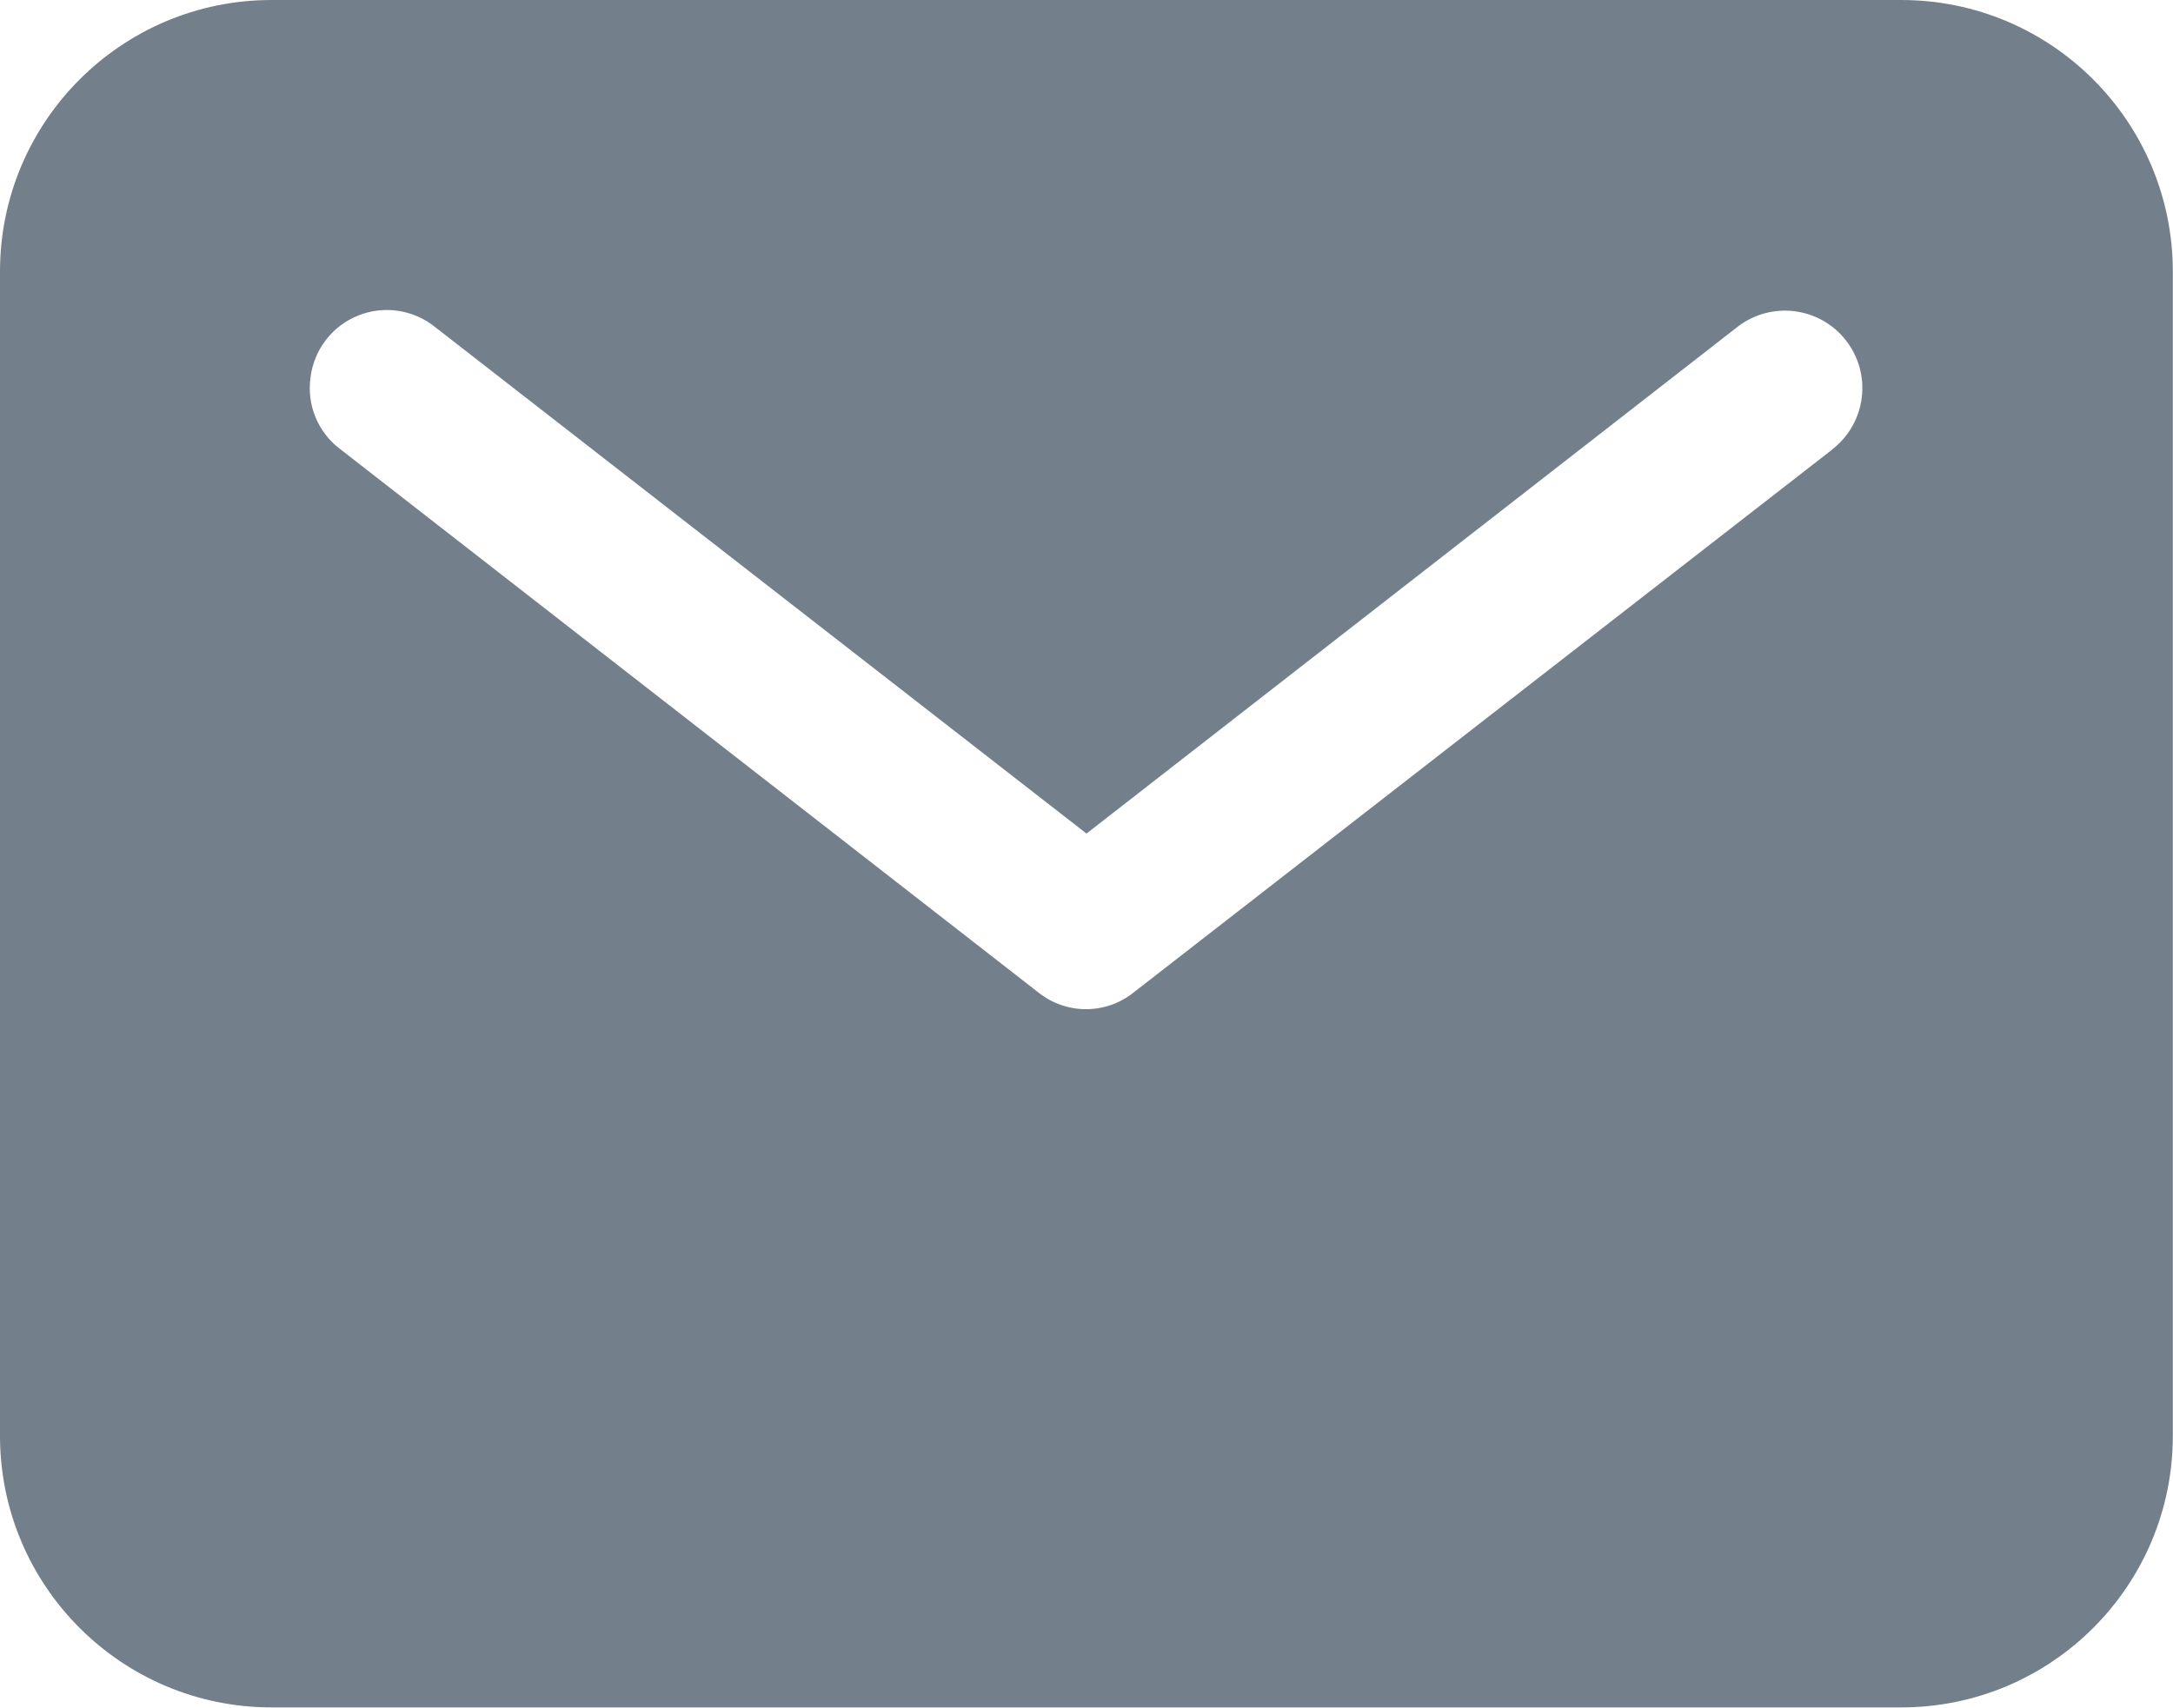
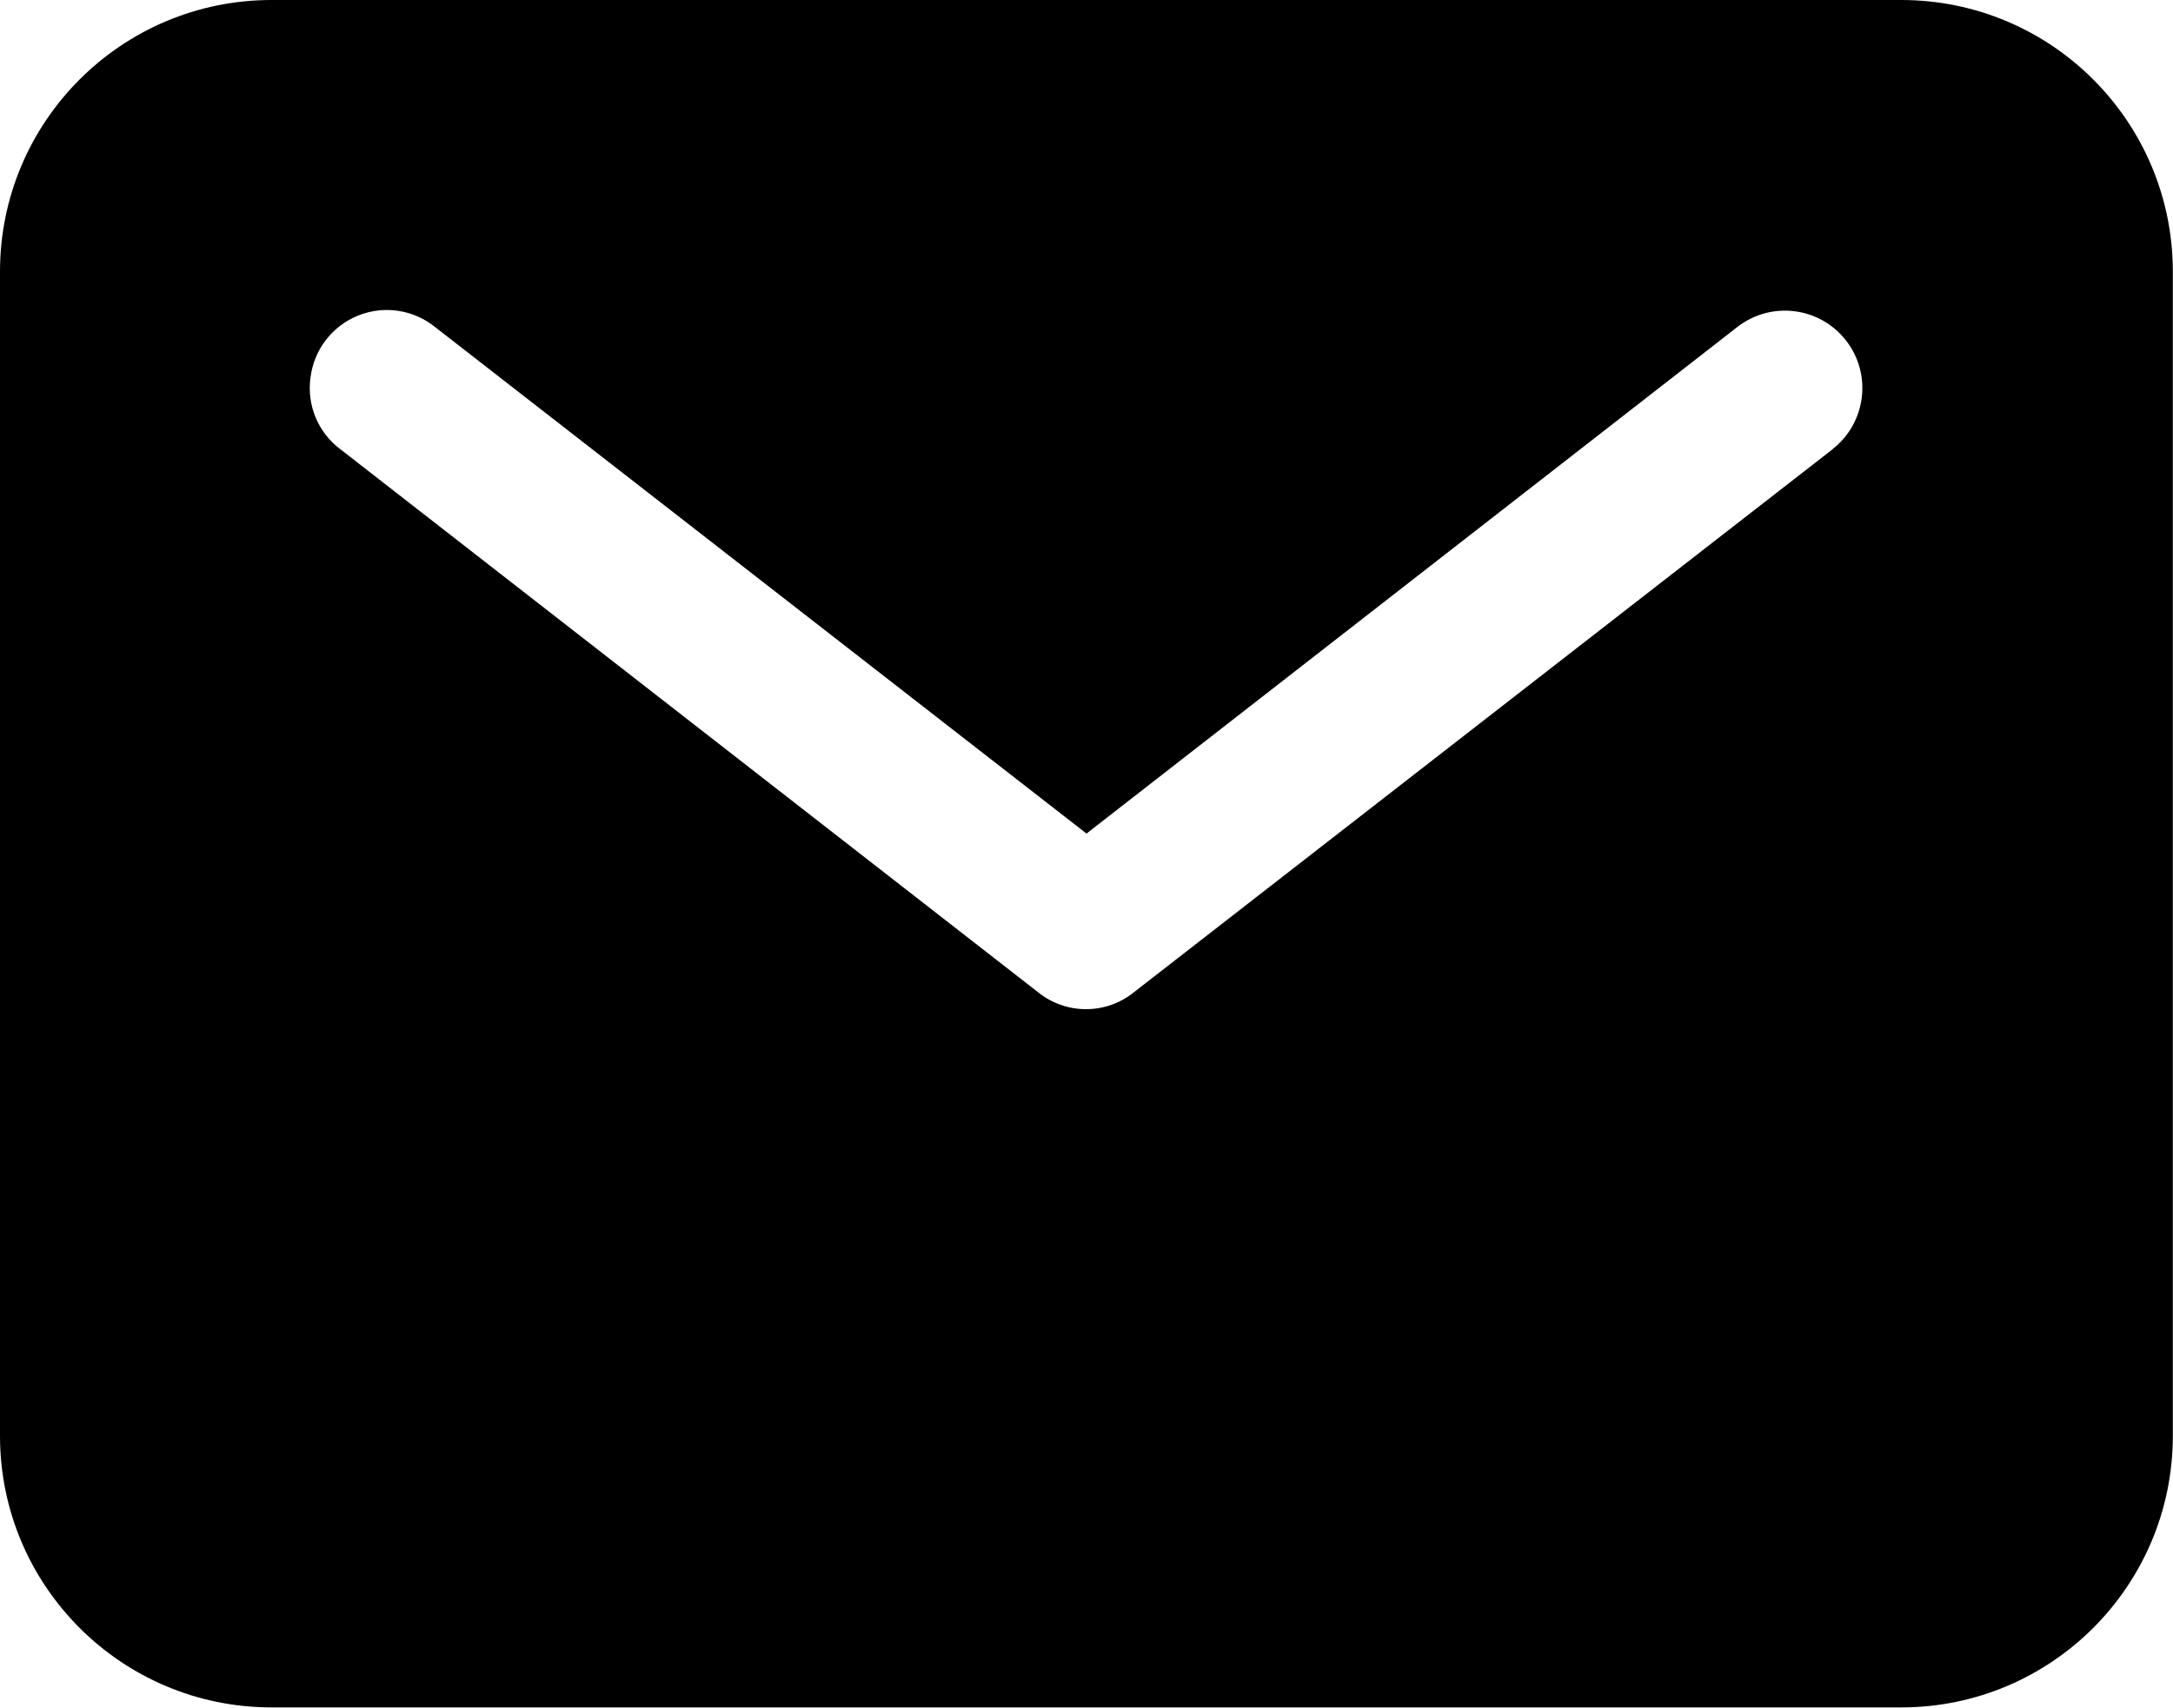
<svg xmlns="http://www.w3.org/2000/svg" width="13.058" height="10.26" viewBox="0 0 13.058 10.26">
-   <path id="email" d="M14.425,7.5H4.632A1.632,1.632,0,0,0,3,9.132v7A1.632,1.632,0,0,0,4.632,17.76h9.793a1.632,1.632,0,0,0,1.632-1.632v-7A1.632,1.632,0,0,0,14.425,7.5Zm-.413,2.7-4.2,3.264a.458.458,0,0,1-.572,0L5.046,10.2a.458.458,0,0,1-.18-.432.462.462,0,0,1,.752-.3l3.911,3.041L13.44,9.465a.465.465,0,0,1,.572.734Z" transform="translate(-3 -7.5)" fill="#73808b" />
+   <path id="email" d="M14.425,7.5H4.632A1.632,1.632,0,0,0,3,9.132v7A1.632,1.632,0,0,0,4.632,17.76h9.793a1.632,1.632,0,0,0,1.632-1.632v-7A1.632,1.632,0,0,0,14.425,7.5Zm-.413,2.7-4.2,3.264a.458.458,0,0,1-.572,0L5.046,10.2a.458.458,0,0,1-.18-.432.462.462,0,0,1,.752-.3l3.911,3.041L13.44,9.465a.465.465,0,0,1,.572.734Z" transform="translate(-3 -7.5)" fill="currentColor" />
</svg>
